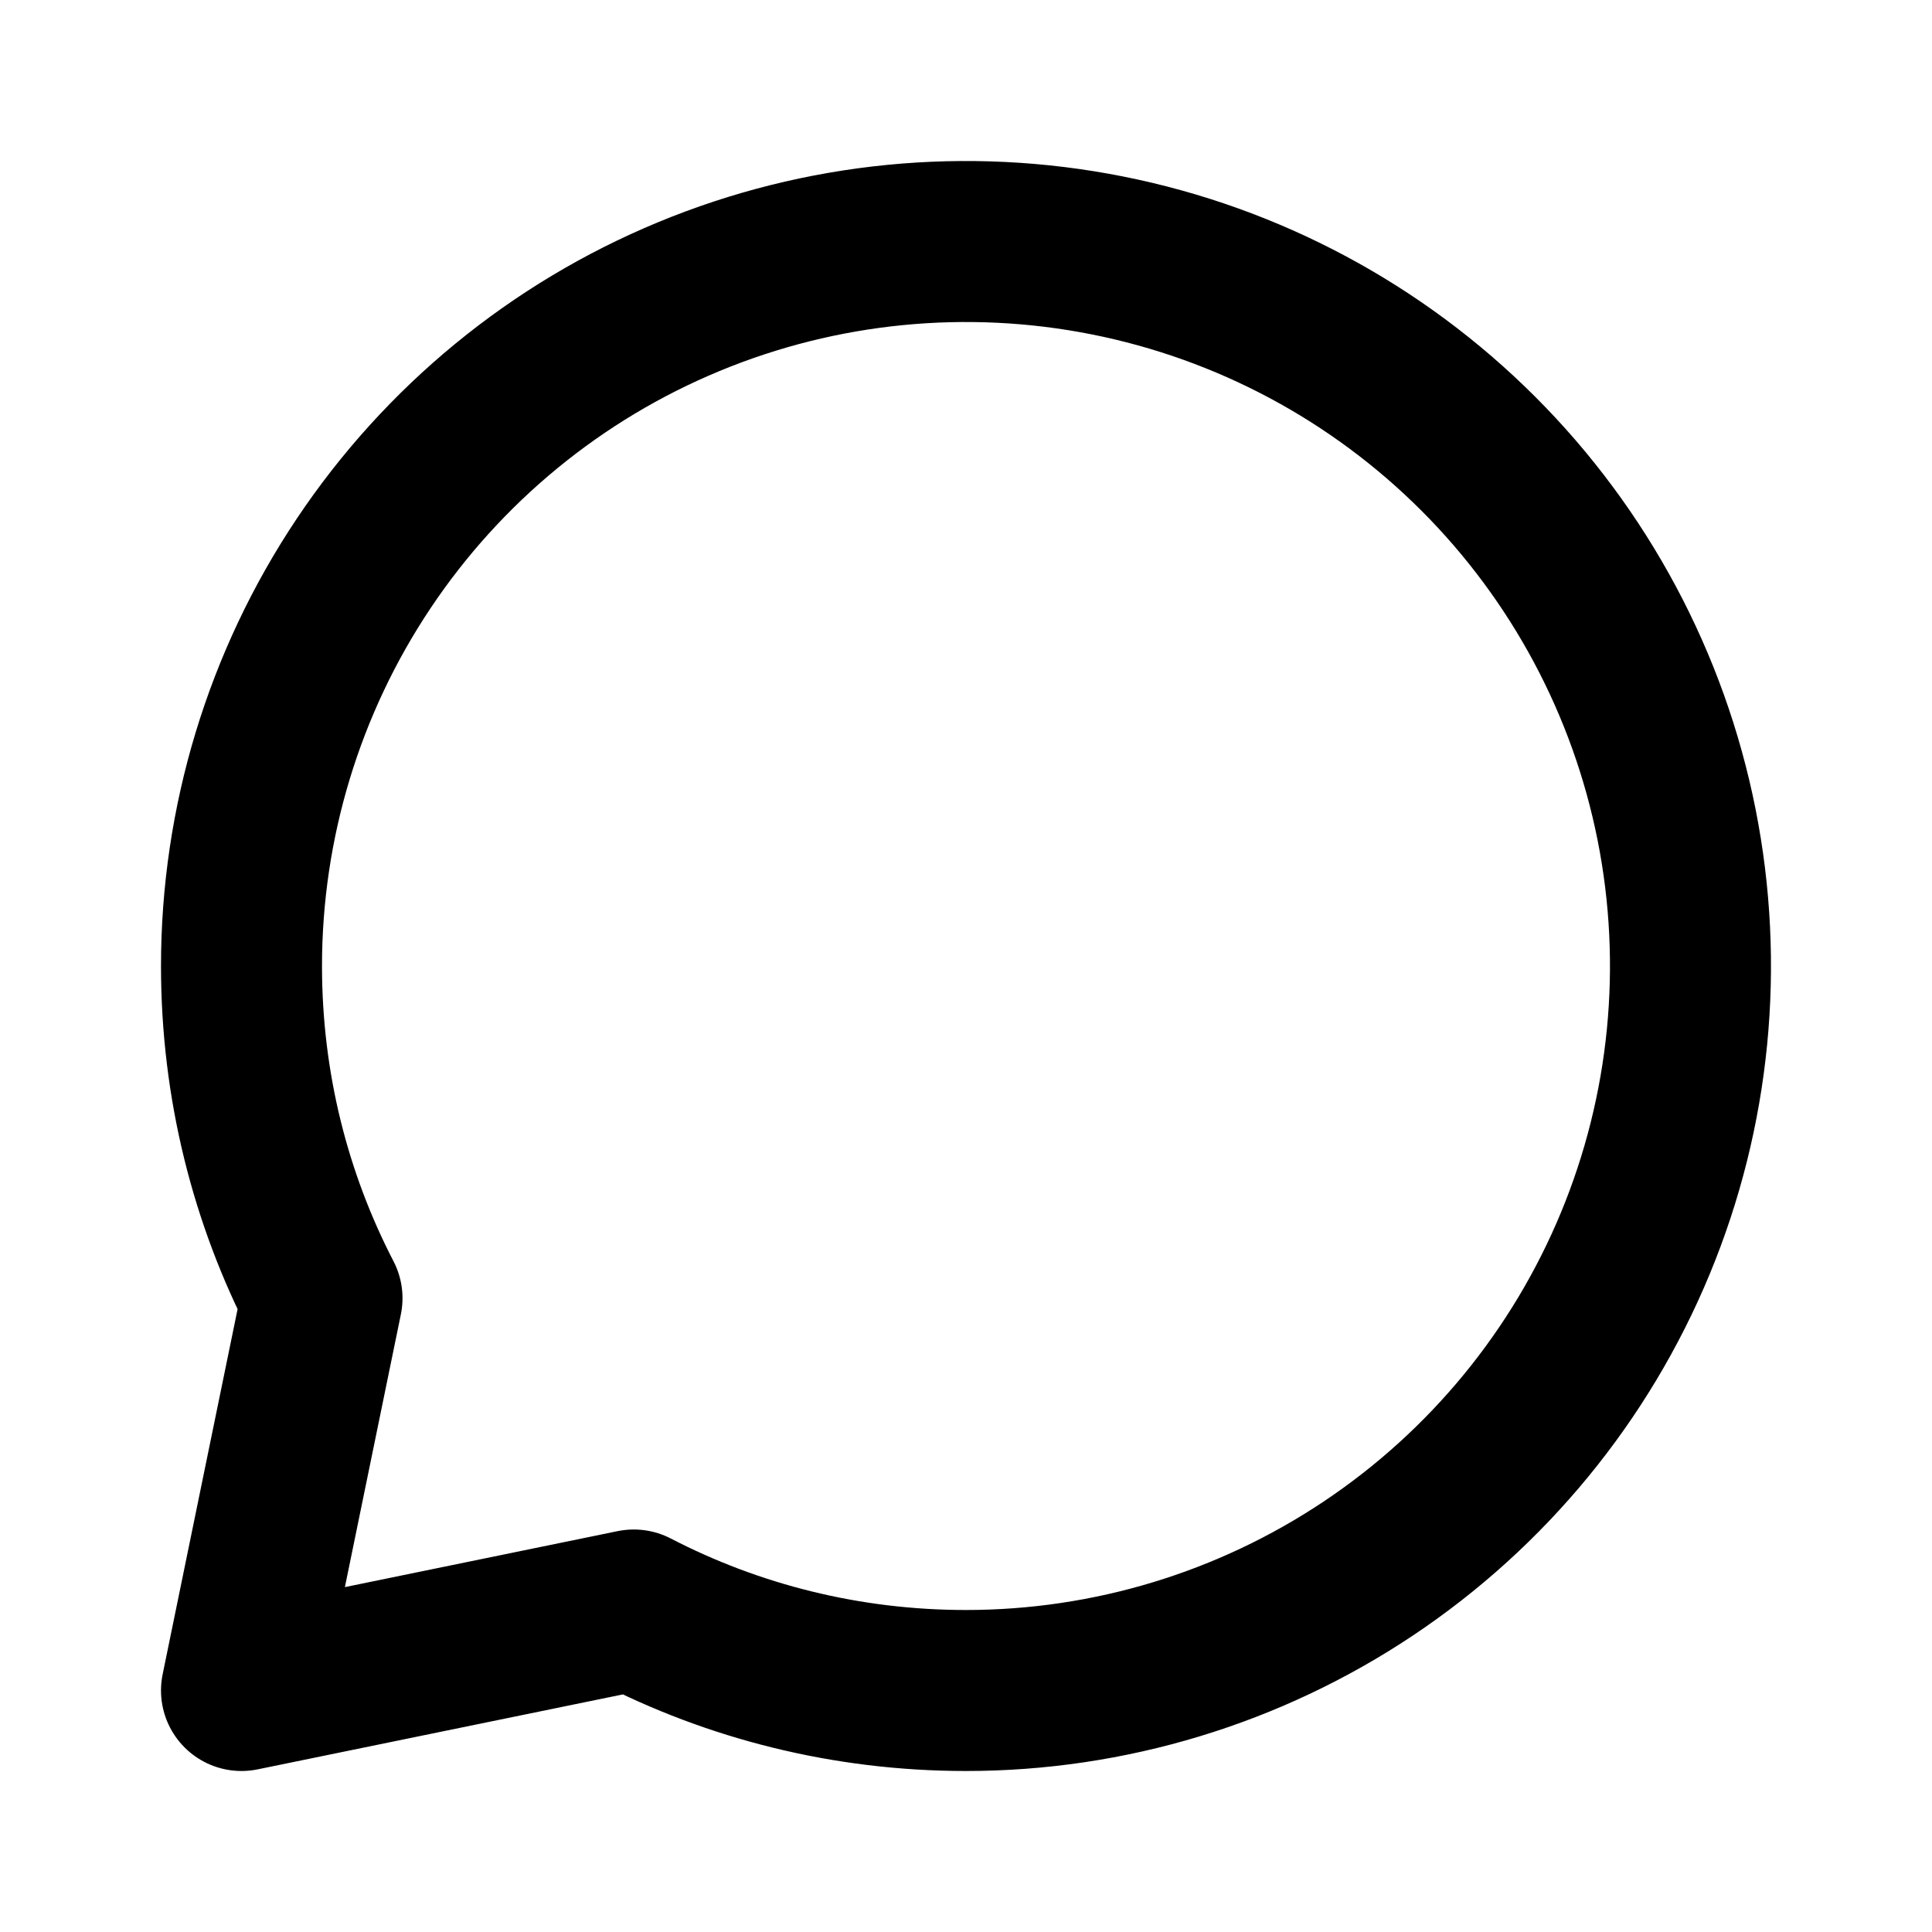
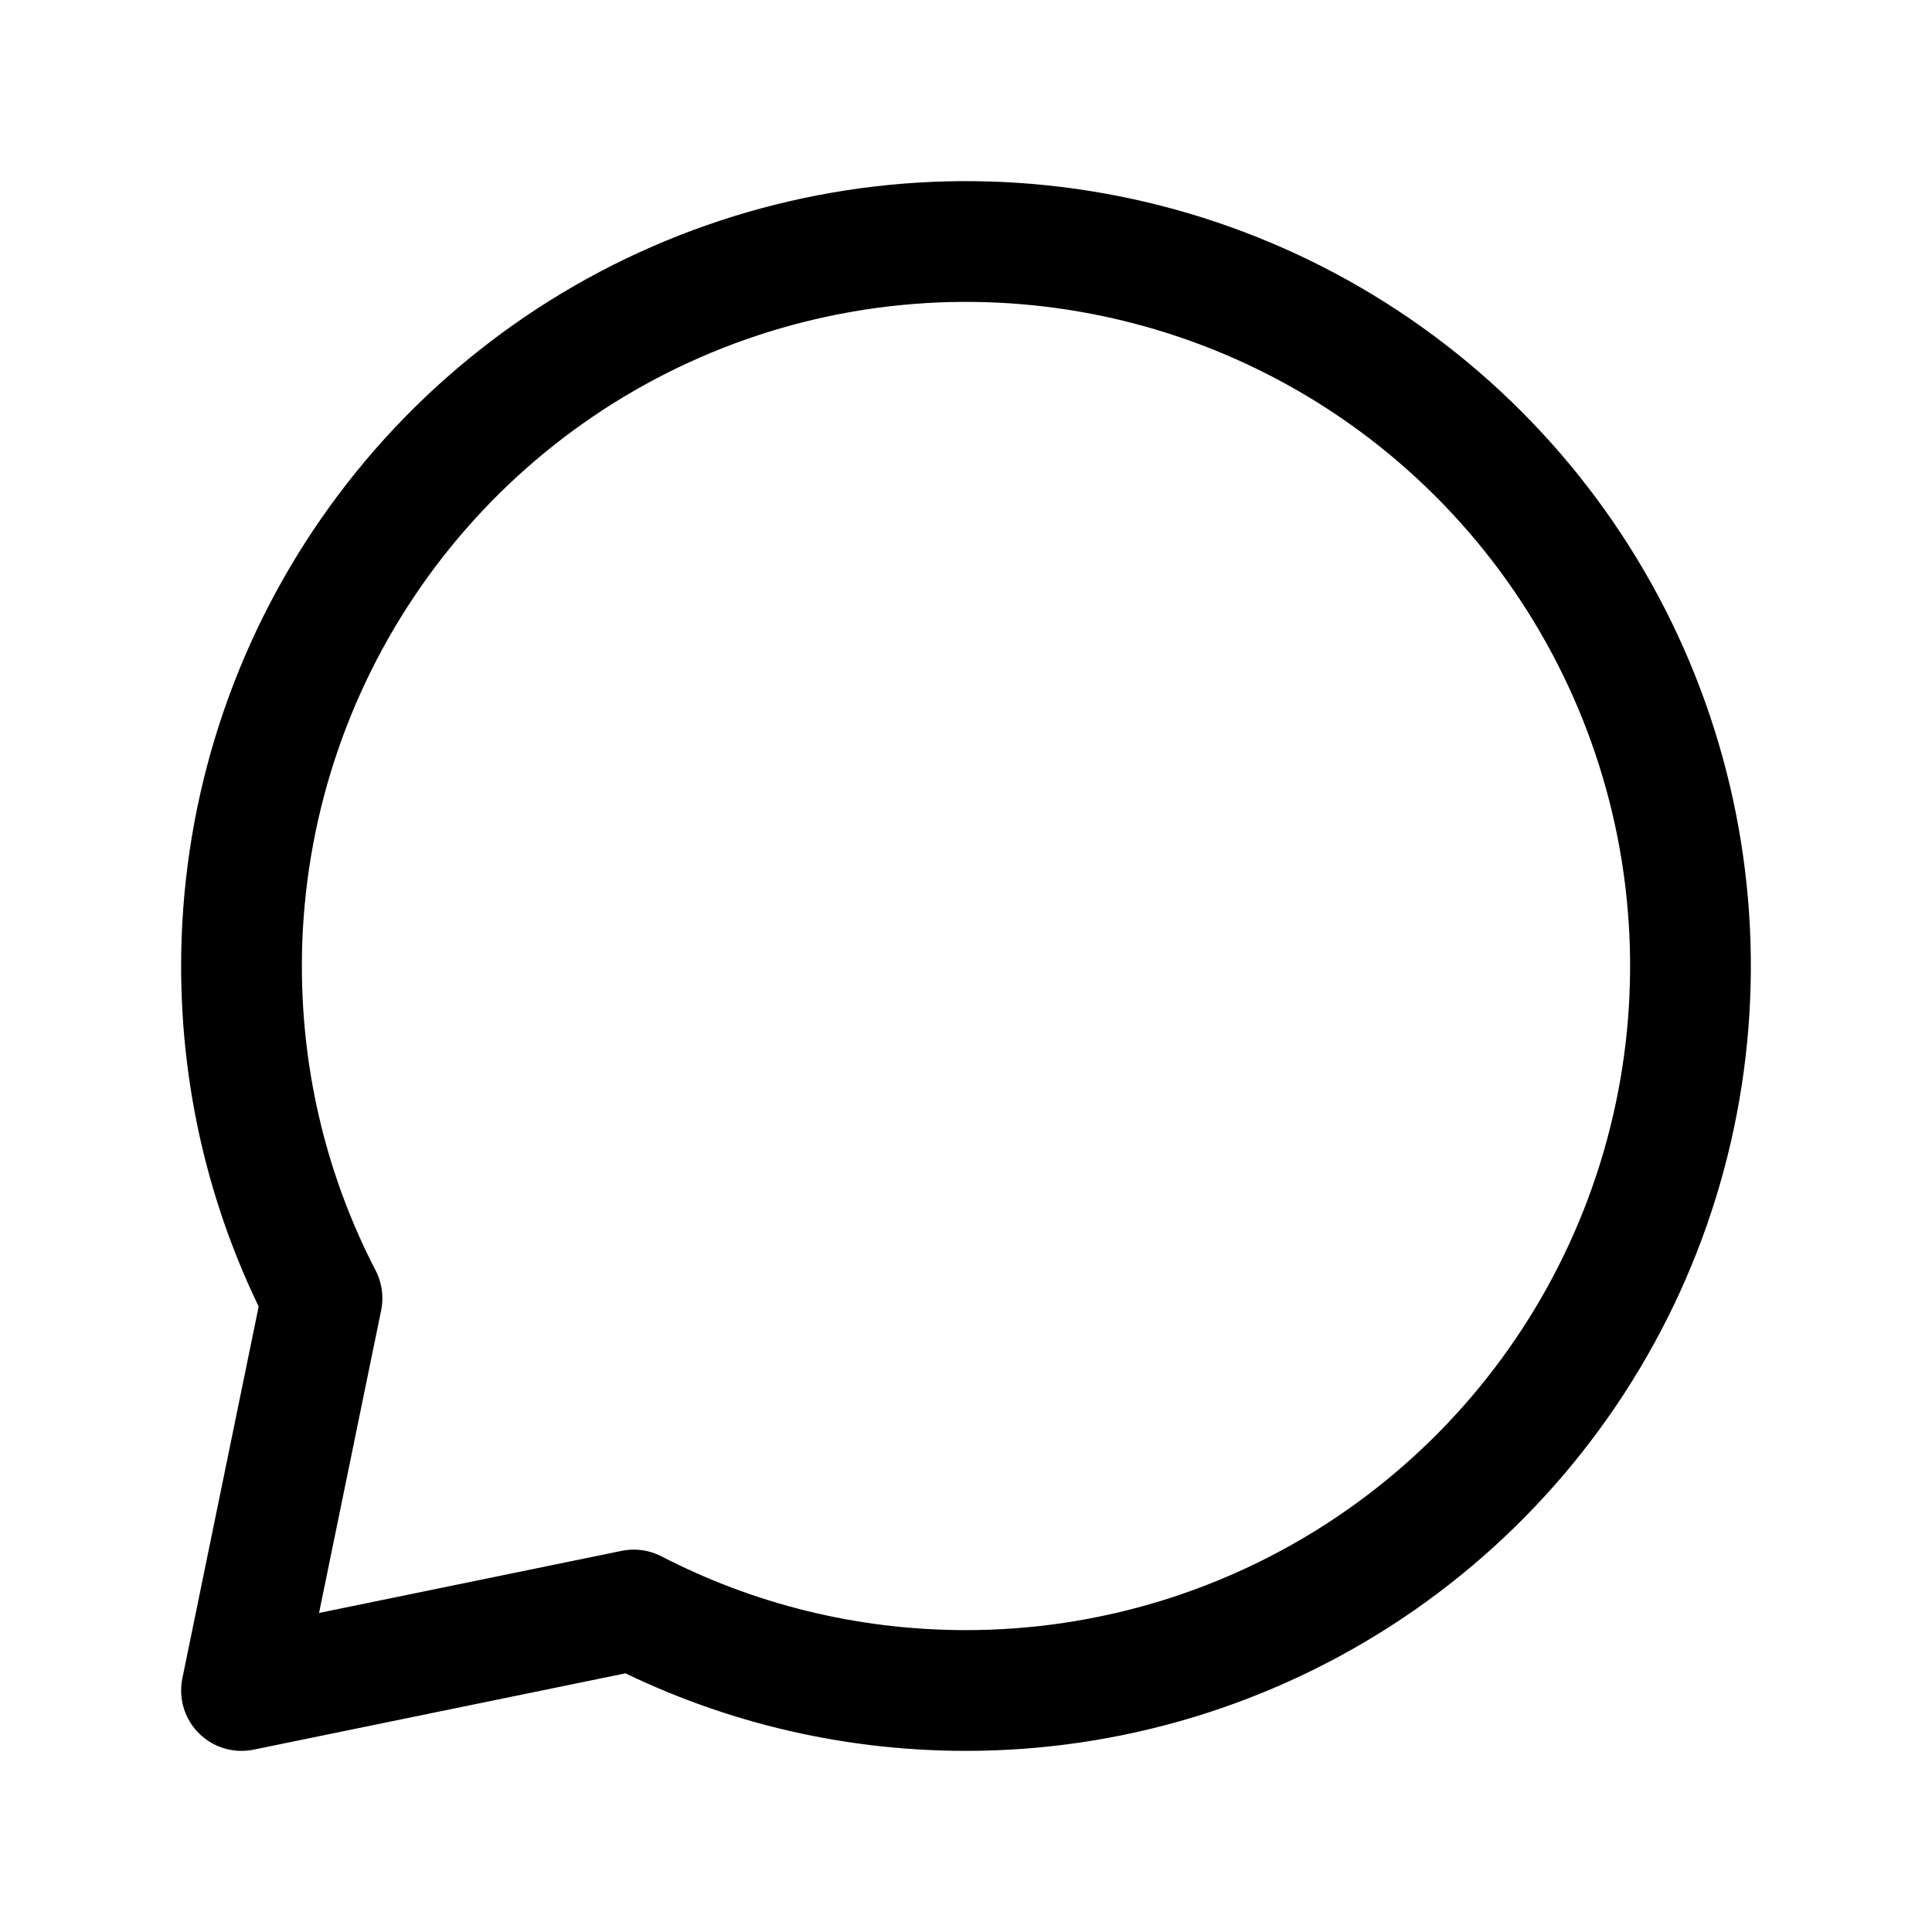
<svg xmlns="http://www.w3.org/2000/svg" width="24" height="24" viewBox="0 0 24 24" fill="none">
-   <path d="M12 21C13.78 21 15.52 20.472 17 19.483C18.48 18.494 19.634 17.089 20.315 15.444C20.996 13.8 21.174 11.99 20.827 10.244C20.48 8.498 19.623 6.895 18.364 5.636C17.105 4.377 15.502 3.52 13.756 3.173C12.01 2.826 10.2 3.004 8.556 3.685C6.911 4.366 5.506 5.52 4.517 7C3.528 8.48 3 10.22 3 12C3 13.488 3.36 14.891 4 16.127L3 21L7.873 20C9.109 20.64 10.513 21 12 21Z" stroke="black" stroke-width="2" stroke-linecap="round" stroke-linejoin="round" />
+   <path d="M12 21C13.78 21 15.52 20.472 17 19.483C18.48 18.494 19.634 17.089 20.315 15.444C20.996 13.8 21.174 11.99 20.827 10.244C20.48 8.498 19.623 6.895 18.364 5.636C17.105 4.377 15.502 3.52 13.756 3.173C12.01 2.826 10.2 3.004 8.556 3.685C6.911 4.366 5.506 5.52 4.517 7C3.528 8.48 3 10.22 3 12C3 13.488 3.36 14.89 4 16.127L3 21L7.873 20C9.109 20.639 10.513 21 12 21Z" stroke="black" stroke-width="1.5" stroke-linecap="round" stroke-linejoin="round" />
</svg>
